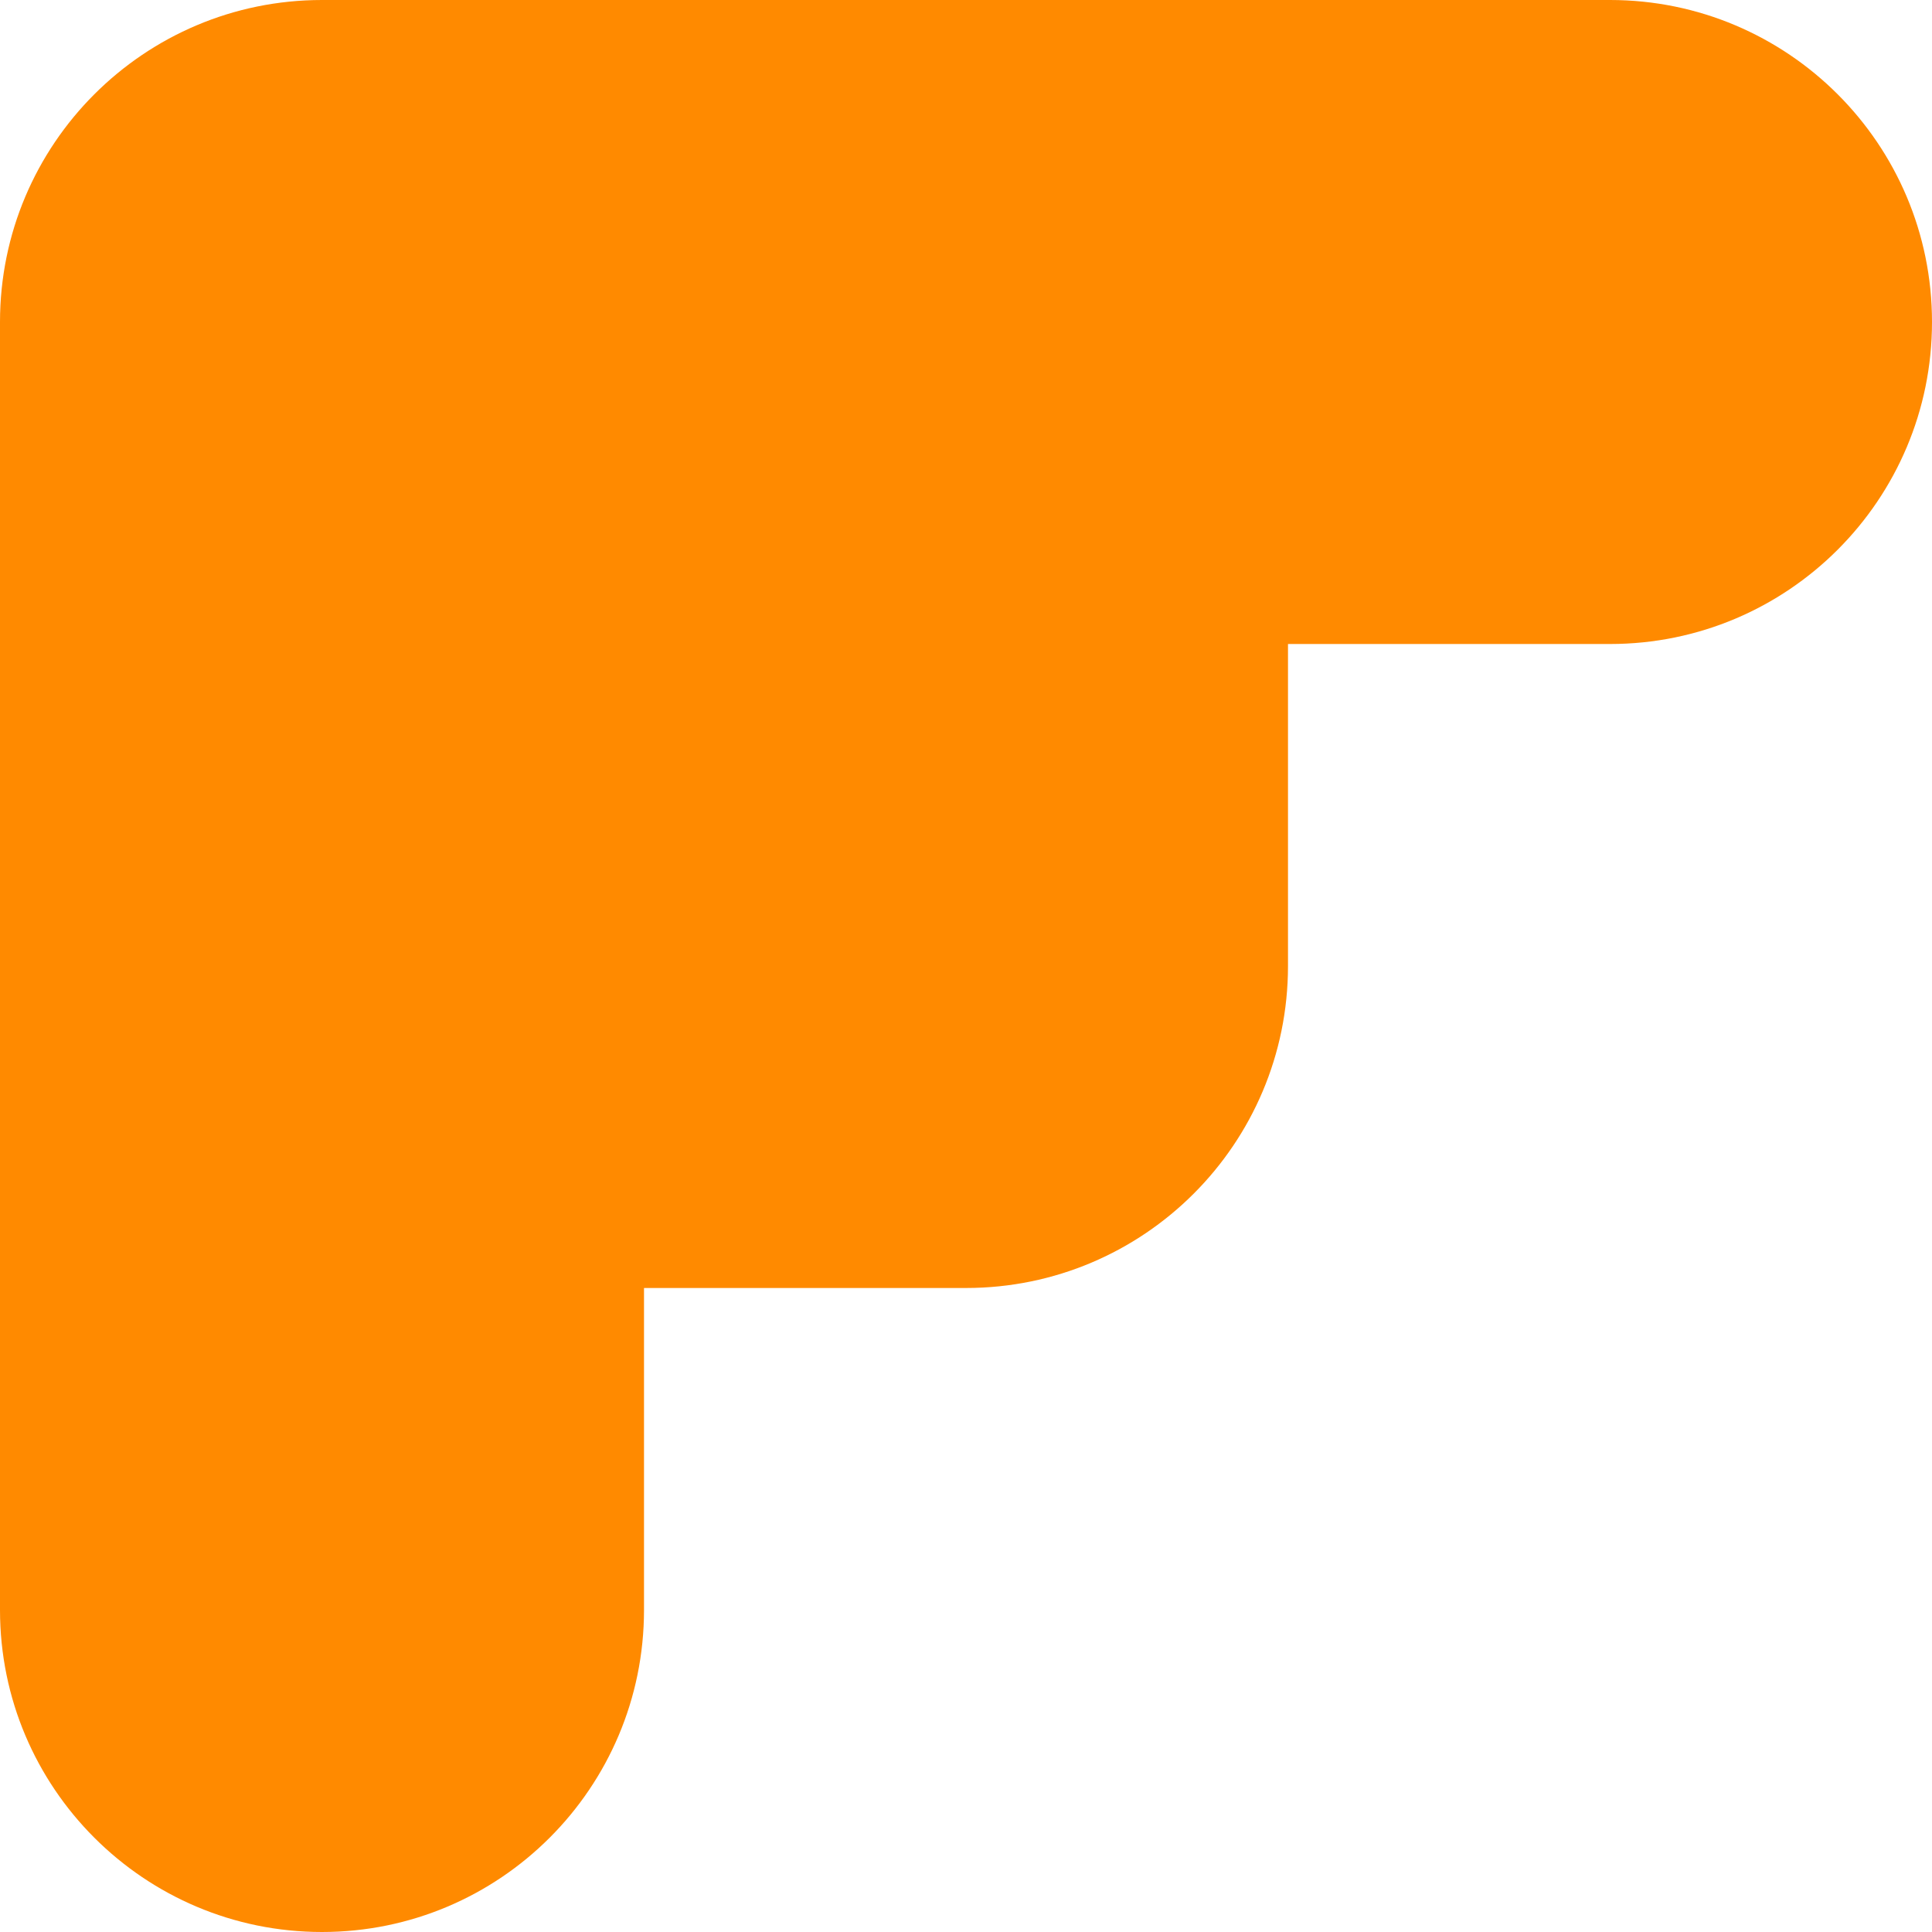
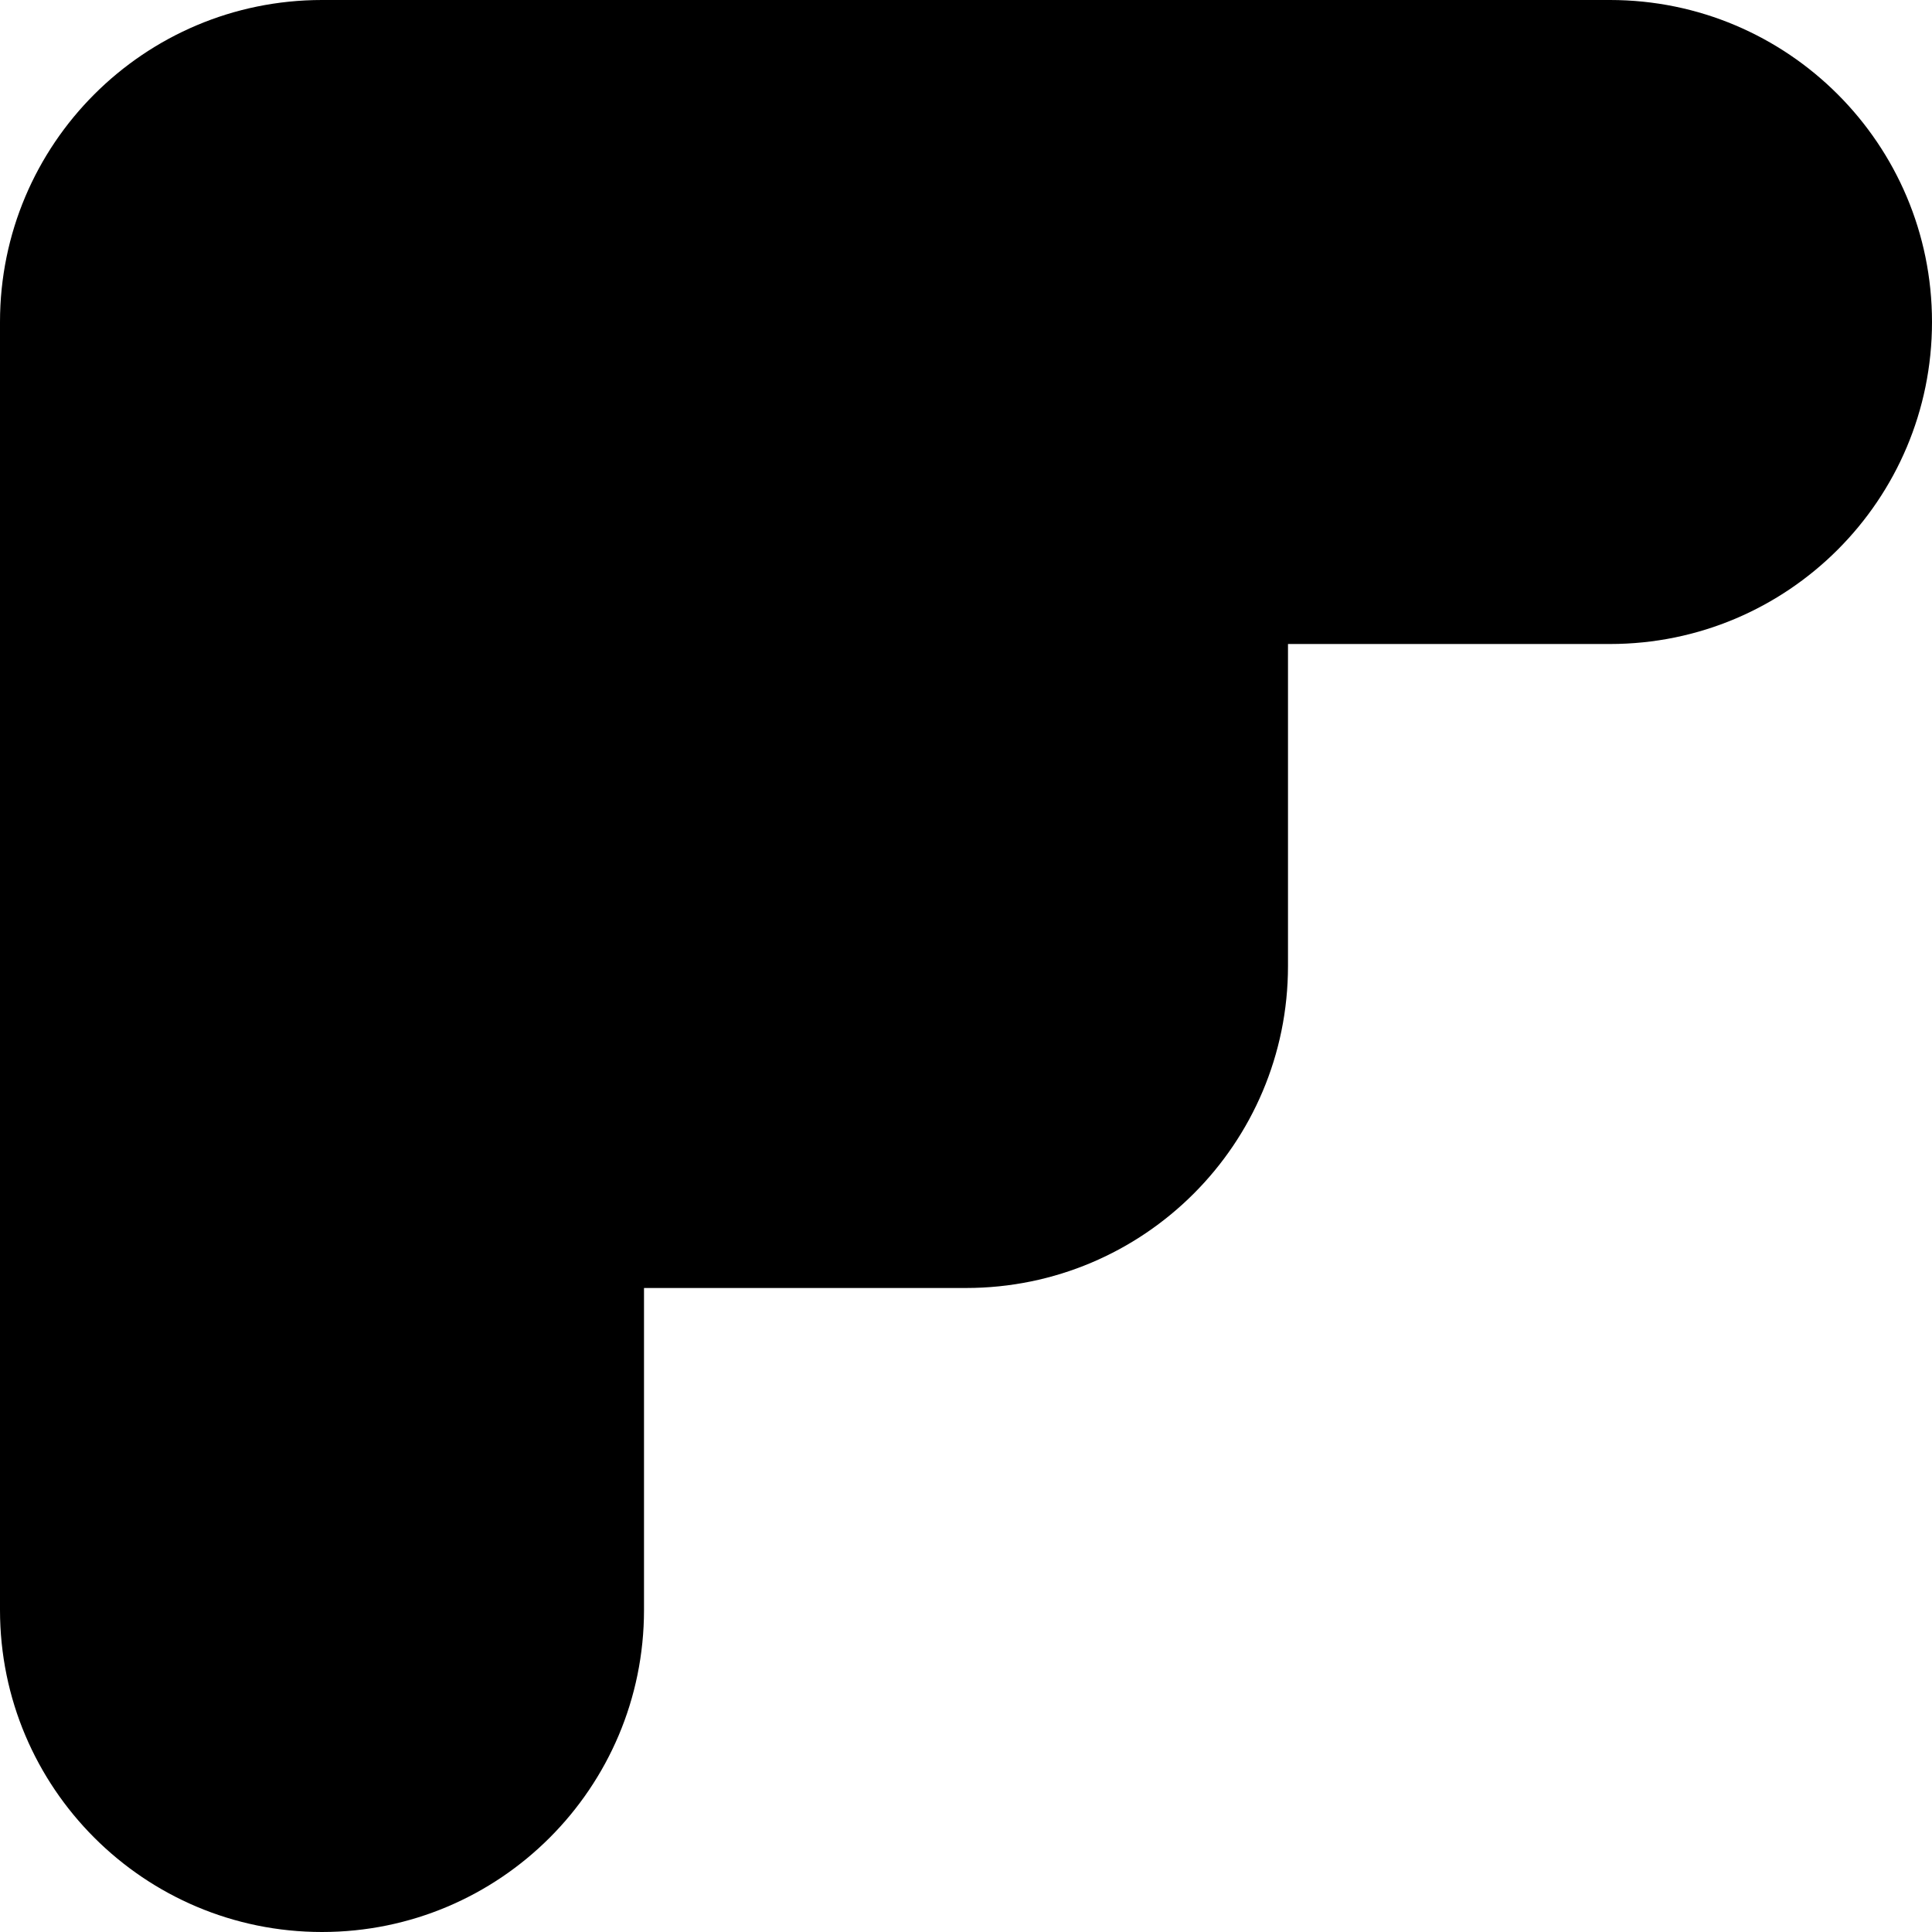
<svg xmlns="http://www.w3.org/2000/svg" width="128px" height="128px" viewBox="0 0 128 128" version="1.1">
  <defs />
  <g stroke="none" stroke-width="1" fill="none" fill-rule="evenodd">
-     <g fill="#ff8a00">
+     <g fill="#000">
      <path d="M42.667,85.333 L42.667,106.667 C42.667,118.449 33.115,128 21.333,128 C9.551,128 0,118.449 0,106.667 L0,21.333 C0,9.551 9.551,0 21.333,0 L106.667,0 C118.449,0 128,9.551 128,21.333 C128,33.115 118.449,42.667 106.667,42.667 L85.333,42.667 L85.333,64 C85.333,75.782 75.782,85.333 64,85.333 L42.667,85.333 Z" />
    </g>
  </g>
</svg>
